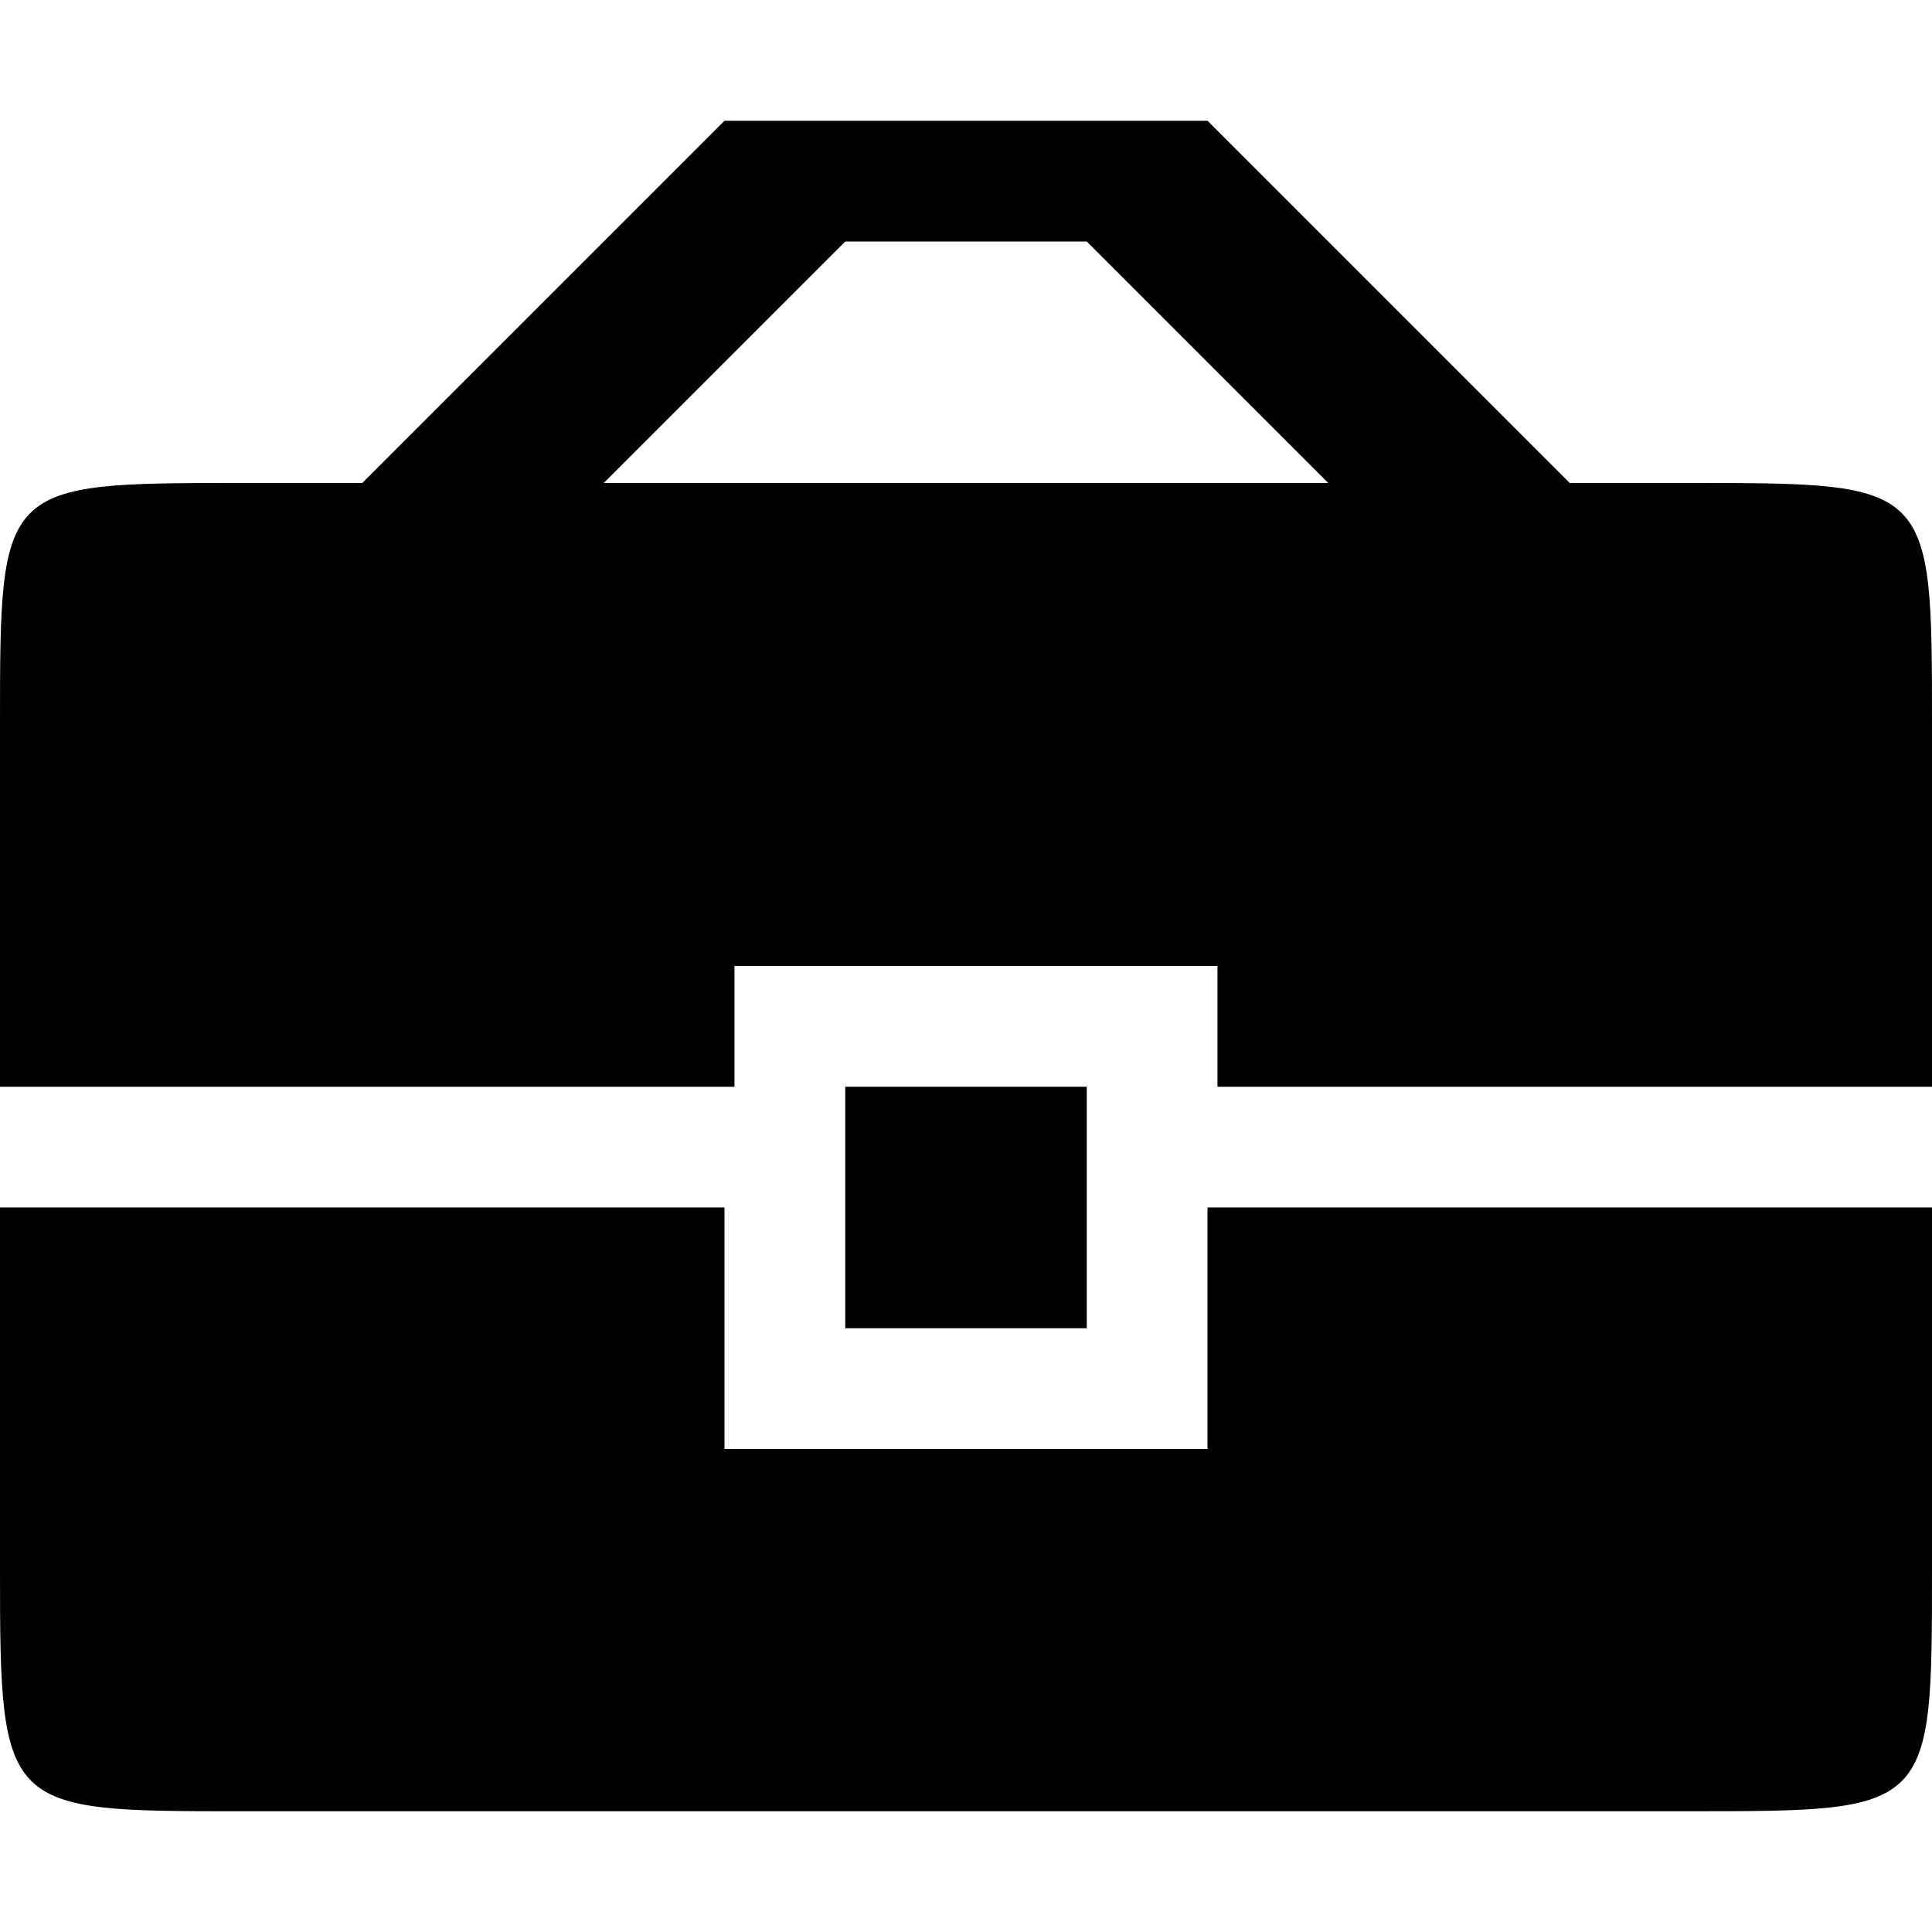
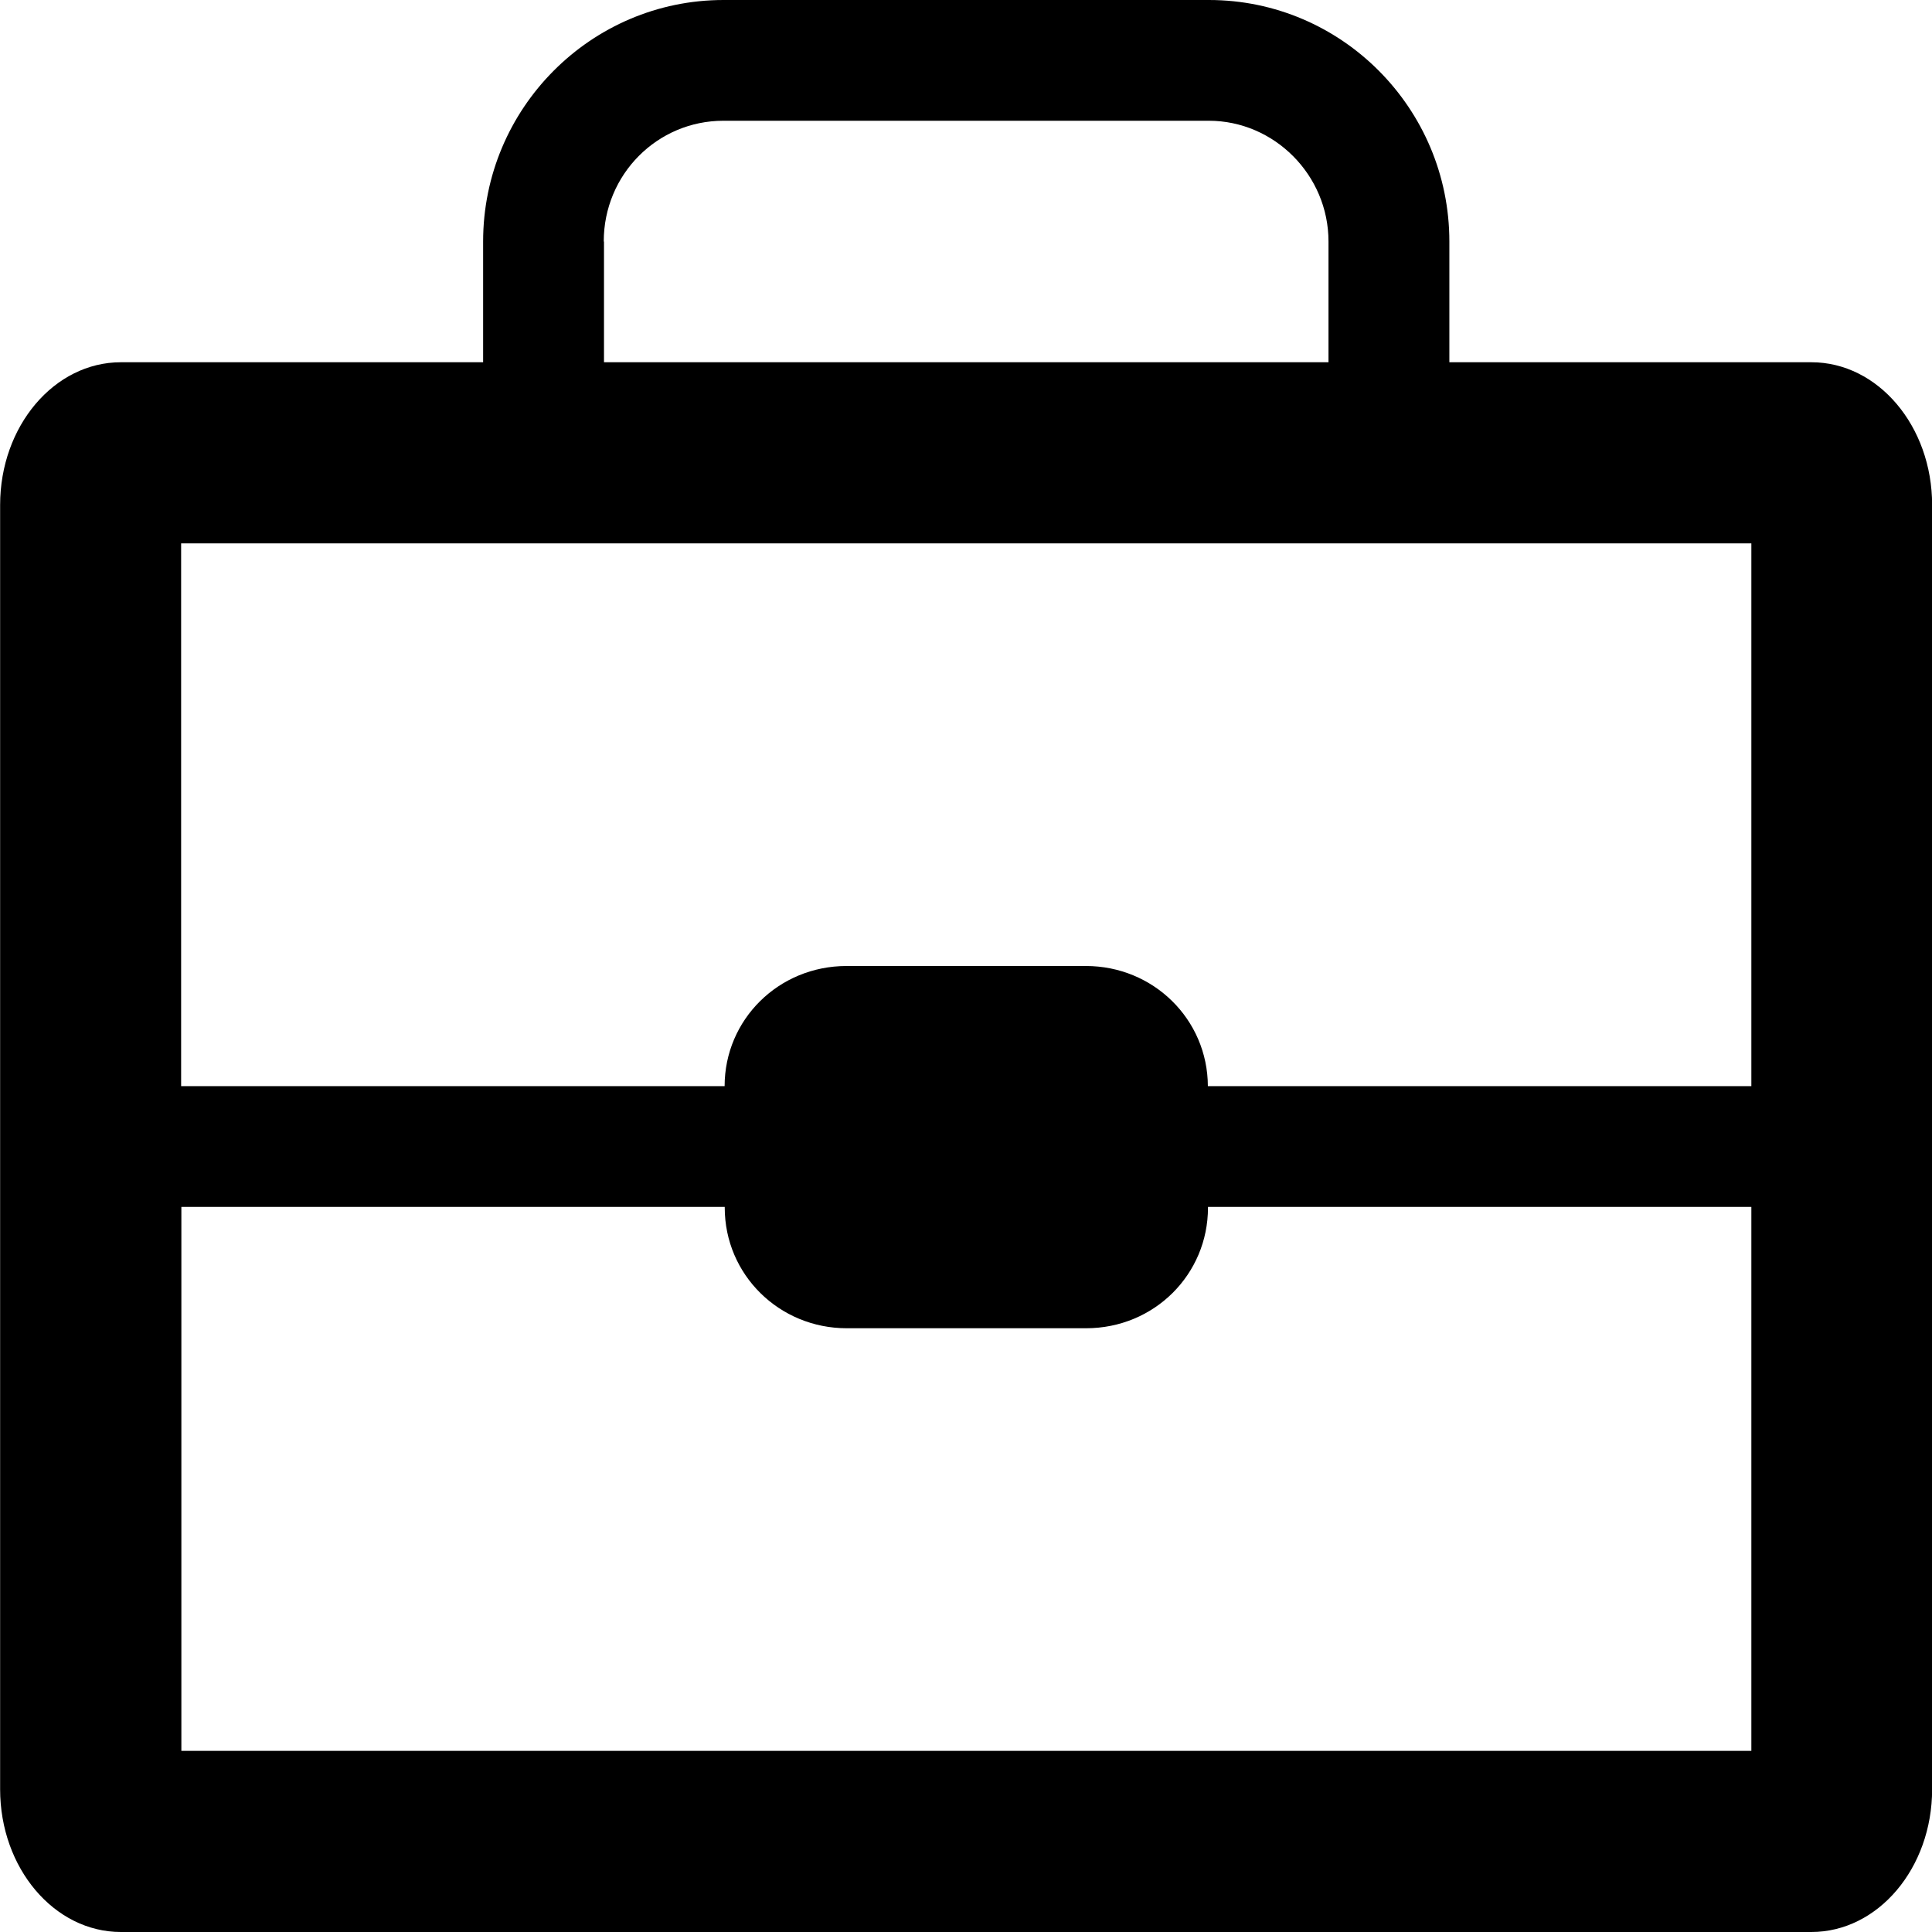
- <svg xmlns="http://www.w3.org/2000/svg" version="1.1" id="Layer_1" x="0px" y="0px" width="512px" height="512px" viewBox="0 0 512 512" enable-background="new 0 0 512 512" xml:space="preserve">
-   <g display="none" opacity="0.3">
-     <line display="inline" fill="none" stroke="#B35047" x1="48" y1="0" x2="48" y2="512" />
-     <line display="inline" fill="none" stroke="#B35047" x1="80" y1="0" x2="80" y2="512" />
-     <line display="inline" fill="none" stroke="#B35047" x1="112" y1="0" x2="112" y2="512" />
-     <line display="inline" fill="none" stroke="#B35047" x1="144" y1="0" x2="144" y2="512" />
-     <line display="inline" fill="none" stroke="#B35047" x1="176" y1="0" x2="176" y2="512" />
-     <line display="inline" fill="none" stroke="#B35047" x1="208" y1="0" x2="208" y2="512" />
-     <line display="inline" fill="none" stroke="#B35047" x1="240" y1="0" x2="240" y2="512" />
-     <line display="inline" fill="none" stroke="#B35047" x1="272" y1="0" x2="272" y2="512" />
-     <line display="inline" fill="none" stroke="#B35047" x1="304" y1="0" x2="304" y2="512" />
-     <line display="inline" fill="none" stroke="#B35047" x1="336" y1="0" x2="336" y2="512" />
-     <line display="inline" fill="none" stroke="#B35047" x1="368" y1="0" x2="368" y2="512" />
-     <line display="inline" fill="none" stroke="#B35047" x1="400" y1="0" x2="400" y2="512" />
-     <line display="inline" fill="none" stroke="#B35047" x1="432" y1="0" x2="432" y2="512" />
-     <line display="inline" fill="none" stroke="#B35047" x1="464" y1="0" x2="464" y2="512" />
-     <line display="inline" fill="none" stroke="#B35047" x1="496" y1="0" x2="496" y2="512" />
-     <line display="inline" fill="none" stroke="#B35047" x1="0" y1="48" x2="512" y2="48" />
-     <line display="inline" fill="none" stroke="#B35047" x1="0" y1="80" x2="512" y2="80" />
-     <line display="inline" fill="none" stroke="#B35047" x1="0" y1="112" x2="512" y2="112" />
-     <line display="inline" fill="none" stroke="#B35047" x1="0" y1="144" x2="512" y2="144" />
-     <line display="inline" fill="none" stroke="#B35047" x1="0" y1="176" x2="512" y2="176" />
-     <line display="inline" fill="none" stroke="#B35047" x1="0" y1="208" x2="512" y2="208" />
-     <line display="inline" fill="none" stroke="#B35047" x1="0" y1="240" x2="512" y2="240" />
-     <line display="inline" fill="none" stroke="#B35047" x1="0" y1="272" x2="512" y2="272" />
-     <line display="inline" fill="none" stroke="#B35047" x1="0" y1="304" x2="512" y2="304" />
-     <line display="inline" fill="none" stroke="#B35047" x1="0" y1="336" x2="512" y2="336" />
-     <line display="inline" fill="none" stroke="#B35047" x1="0" y1="368" x2="512" y2="368" />
-     <line display="inline" fill="none" stroke="#B35047" x1="0" y1="400" x2="512" y2="400" />
-     <line display="inline" fill="none" stroke="#B35047" x1="0" y1="432" x2="512" y2="432" />
-     <line display="inline" fill="none" stroke="#B35047" x1="0" y1="464" x2="512" y2="464" />
-     <line display="inline" fill="none" stroke="#B35047" x1="0" y1="496" x2="512" y2="496" />
-     <line display="inline" fill="none" stroke="#B35047" x1="0" y1="16" x2="512" y2="16" />
-     <line display="inline" fill="none" stroke="#B35047" x1="16" y1="0" x2="16" y2="512" />
-   </g>
-   <g display="none">
-     <line display="inline" fill="none" stroke="#B35047" x1="32" y1="0" x2="32" y2="512" />
-     <line display="inline" fill="none" stroke="#B35047" x1="64" y1="0" x2="64" y2="512" />
-     <line display="inline" fill="none" stroke="#B35047" x1="96" y1="0" x2="96" y2="512" />
-     <line display="inline" fill="none" stroke="#B35047" x1="128" y1="0" x2="128" y2="512" />
-     <line display="inline" fill="none" stroke="#B35047" x1="160" y1="0" x2="160" y2="512" />
-     <line display="inline" fill="none" stroke="#B35047" x1="192" y1="0" x2="192" y2="512" />
-     <line display="inline" fill="none" stroke="#B35047" x1="224" y1="0" x2="224" y2="512" />
-     <line display="inline" fill="none" stroke="#B35047" x1="256" y1="0" x2="256" y2="512" />
-     <line display="inline" fill="none" stroke="#B35047" x1="288" y1="0" x2="288" y2="512" />
-     <line display="inline" fill="none" stroke="#B35047" x1="320" y1="0" x2="320" y2="512" />
-     <line display="inline" fill="none" stroke="#B35047" x1="352" y1="0" x2="352" y2="512" />
-     <line display="inline" fill="none" stroke="#B35047" x1="384" y1="0" x2="384" y2="512" />
-     <line display="inline" fill="none" stroke="#B35047" x1="416" y1="0" x2="416" y2="512" />
-     <line display="inline" fill="none" stroke="#B35047" x1="448" y1="0" x2="448" y2="512" />
-     <line display="inline" fill="none" stroke="#B35047" x1="480" y1="0" x2="480" y2="512" />
-     <line display="inline" fill="none" stroke="#B35047" x1="0" y1="32" x2="512" y2="32" />
-     <line display="inline" fill="none" stroke="#B35047" x1="0" y1="64" x2="512" y2="64" />
-     <line display="inline" fill="none" stroke="#B35047" x1="0" y1="96" x2="512" y2="96" />
-     <line display="inline" fill="none" stroke="#B35047" x1="0" y1="128" x2="512" y2="128" />
-     <line display="inline" fill="none" stroke="#B35047" x1="0" y1="160" x2="512" y2="160" />
-     <line display="inline" fill="none" stroke="#B35047" x1="0" y1="192" x2="512" y2="192" />
-     <line display="inline" fill="none" stroke="#B35047" x1="0" y1="224" x2="512" y2="224" />
-     <line display="inline" fill="none" stroke="#B35047" x1="0" y1="256" x2="512" y2="256" />
-     <line display="inline" fill="none" stroke="#B35047" x1="0" y1="288" x2="512" y2="288" />
-     <line display="inline" fill="none" stroke="#B35047" x1="0" y1="320" x2="512" y2="320" />
-     <line display="inline" fill="none" stroke="#B35047" x1="0" y1="352" x2="512" y2="352" />
-     <line display="inline" fill="none" stroke="#B35047" x1="0" y1="384" x2="512" y2="384" />
-     <line display="inline" fill="none" stroke="#B35047" x1="0" y1="416" x2="512" y2="416" />
-     <line display="inline" fill="none" stroke="#B35047" x1="0" y1="448" x2="512" y2="448" />
-     <line display="inline" fill="none" stroke="#B35047" x1="0" y1="480" x2="512" y2="480" />
-     <rect display="inline" fill="none" stroke="#B35047" width="512" height="512" />
-   </g>
-   <g>
-     <path d="M192,383.997v-64H0V416c-0.022,64,0.9,64,63.978,64.003c0,0,277.381-0.011,384.021-0.006c64,0.003,64,0.003,64-64v-96H320   v64H192L192,383.997z" />
-     <path d="M192,31.997l-96,96.002c0,0-16.162,0.001-32.021,0.001C0,128,0,128,0,192c0,32,0,95.997,0,95.997h194.642v-32h128v32   L512,288c0,0,0-63.422,0-96c0-64,0-64-64-64c-21.438,0-32,0-32,0l-96-96.003H192z M160,128l64-64h64l64,64H160z" />
-     <rect x="224" y="287.997" width="64" height="64" />
+ <svg xmlns="http://www.w3.org/2000/svg" viewBox="0 0 16 16">
+   <g fill="currentColor" fill-rule="evenodd">
+     <path d="m14.504 8.995h-4.501c-.002-.554-.452-.995-1.01-.995h-1.982c-.564 0-1.01.445-1.01.995h-4.501v-4.495h13 .004v4.495m0 5.505h-13-.002v-4.505h4.5v.006c0 .556.452.999 1.01.999h1.982c.566 0 1.01-.447 1.01-.999v-.006h4.5v4.505m-8.513-13.5h4.02c.54 0 .991.448.991 1v1h-6v-1h-.002c0-.556.444-1 .991-1m9.01 2h-2.998v-1c0-1.103-.893-2-1.991-2h-4.02c-1.098 0-1.991.897-1.991 2v1h-3c-.552 0-1 .529-1 1.182v10.636c0 .653.448 1.182 1 1.182h14c.552 0 1-.529 1-1.182v-10.636c0-.653-.448-1.182-1-1.182" />
  </g>
</svg>
